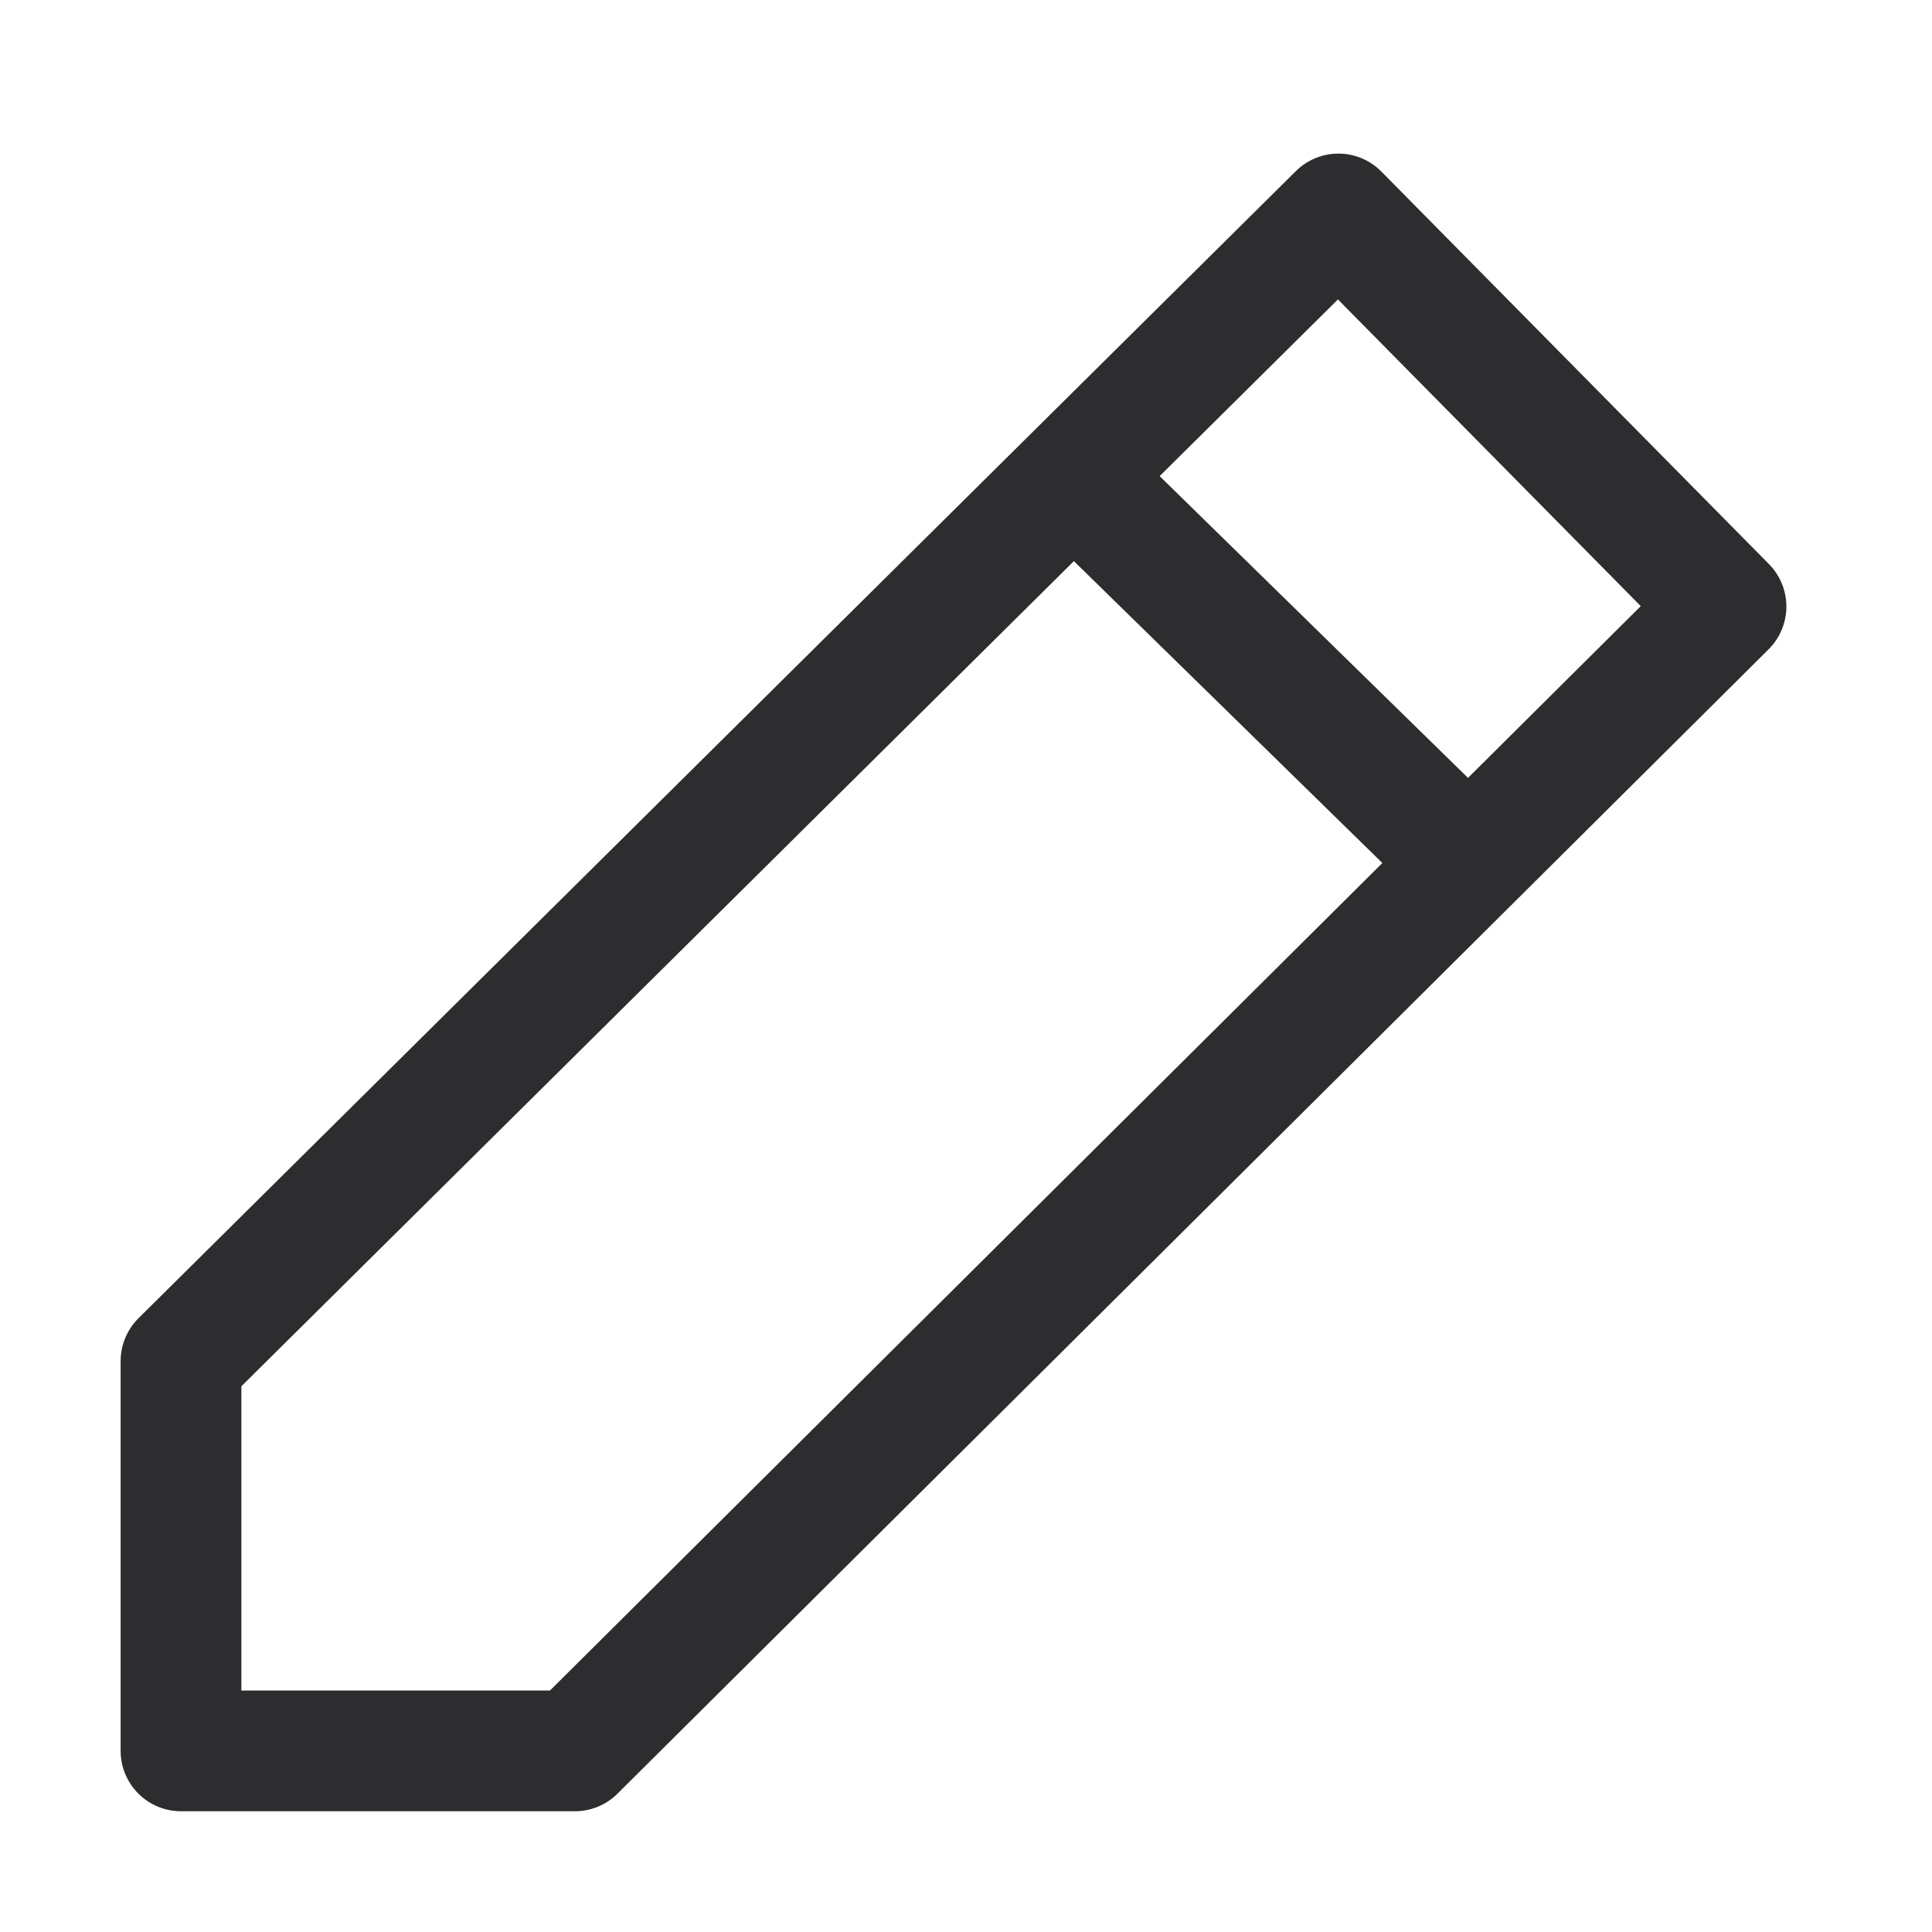
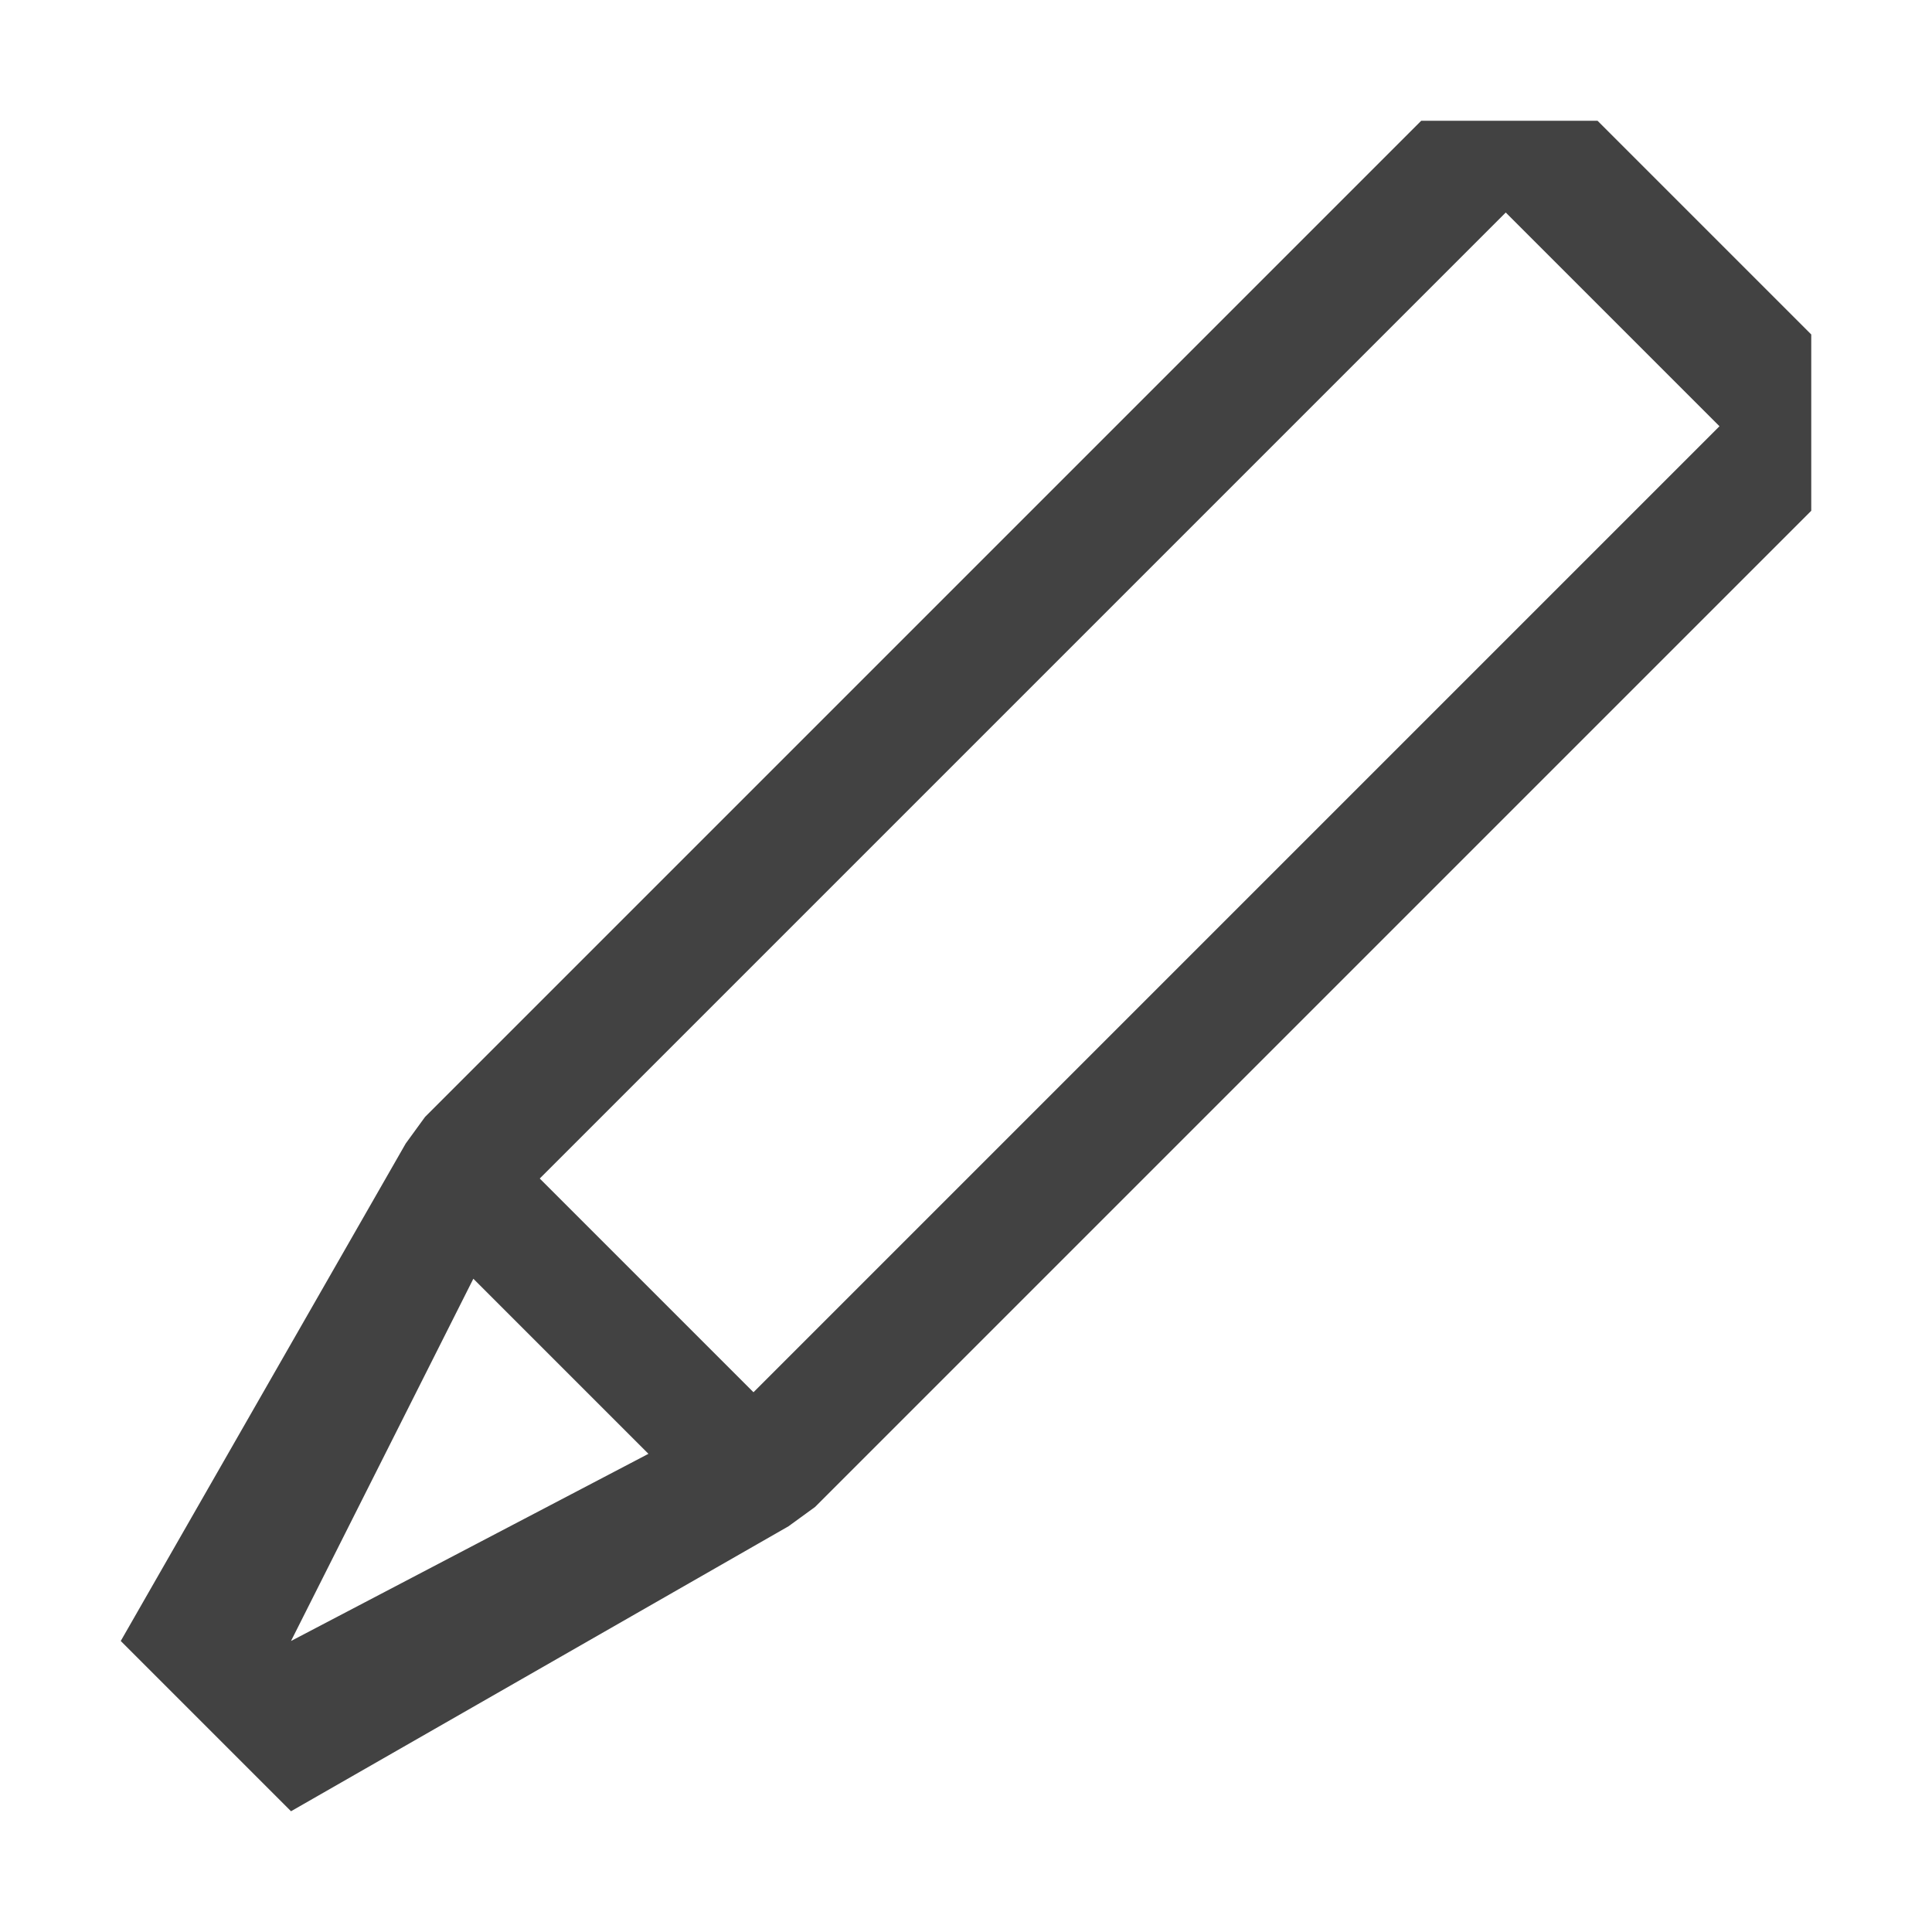
- <svg xmlns="http://www.w3.org/2000/svg" width="16" height="16" viewBox="0 0 16 16" version="1.1">
-   <path d="M1.499,11.272 L1.499,14.5 L4.761,14.5 L14.294,5.023 L11.084,1.772 L1.499,11.272 Z" stroke="#2d2d30" fill="transparent" stroke-linejoin="round" />
-   <path d="M8.991,4.043 L11.933,6.922" stroke="#2d2d30" />
+ <svg xmlns="http://www.w3.org/2000/svg" width="16" height="16" viewBox="0 0 16 16" fill="none">
+   <path d="M13.23 1H11.77L3.52 9.25L3.36 9.47L1 13.59L2.41 15L6.53 12.64L6.75 12.48L15 4.23V2.77L13.23 1ZM2.41 13.59L3.92 10.59L5.37 12.04L2.41 13.59ZM6.24 11.53L4.47 9.76L12.47 1.76L14.24 3.53L6.24 11.53Z" fill="#424242" />
</svg>
